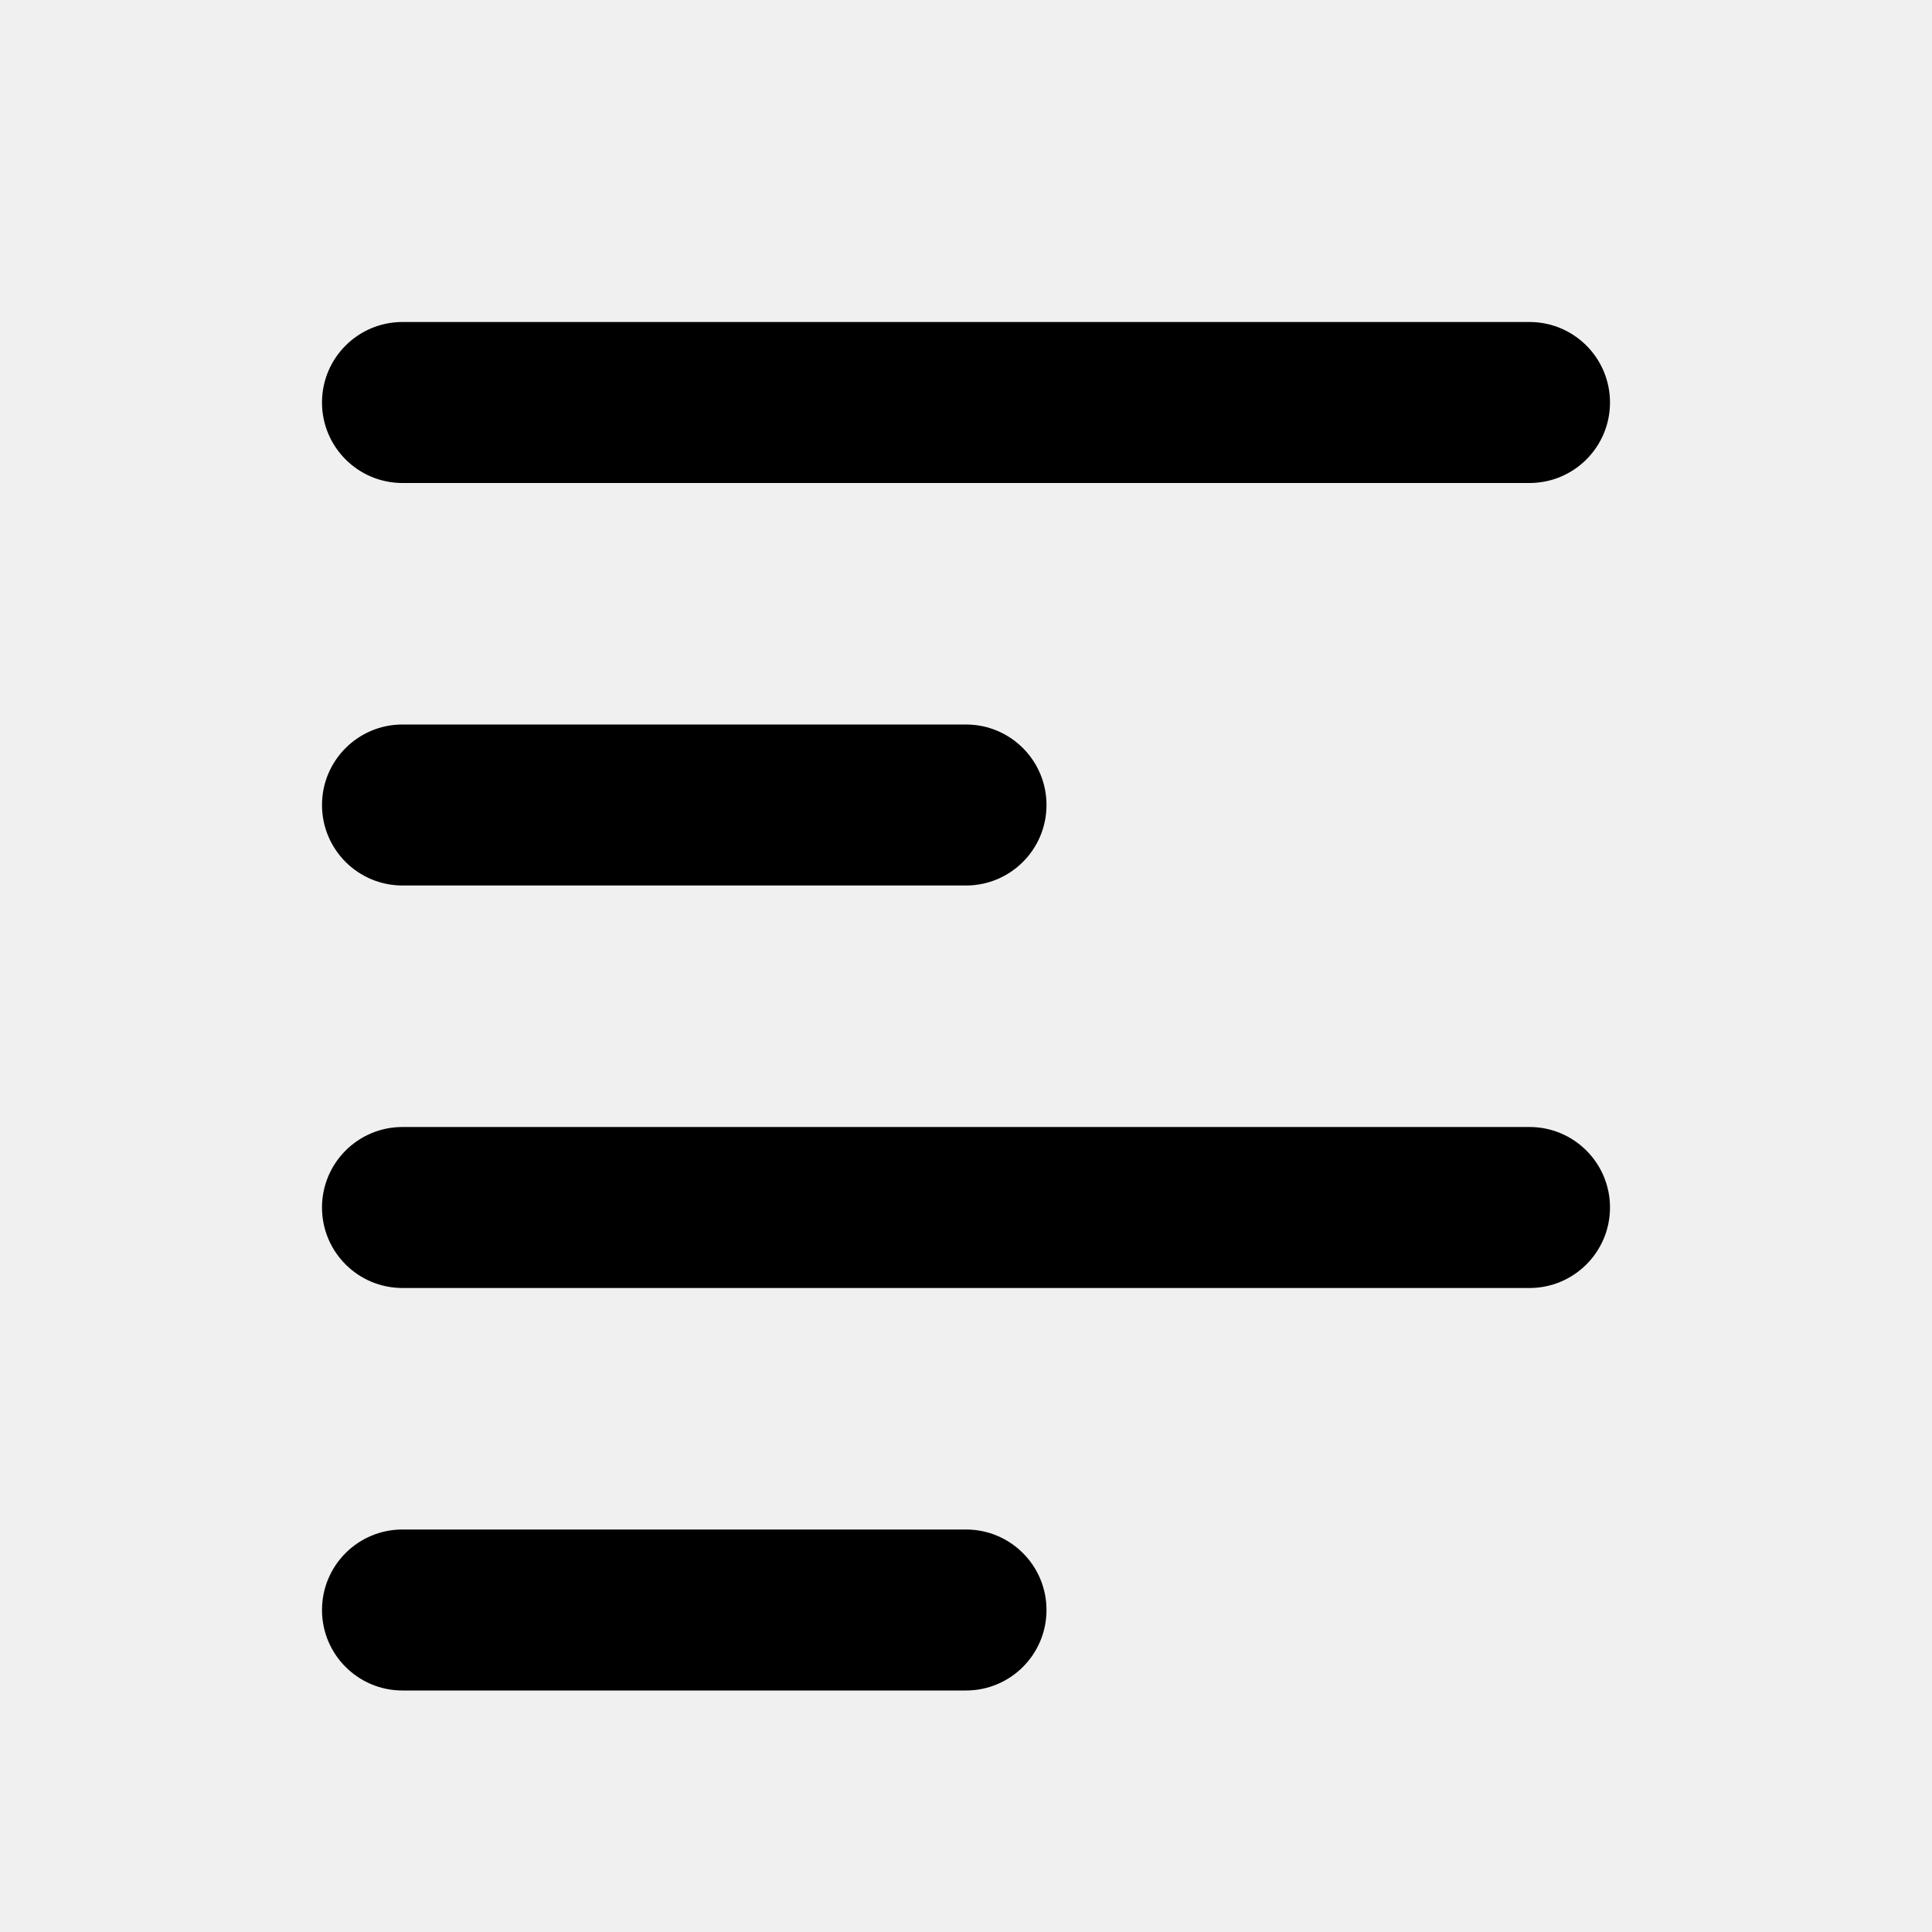
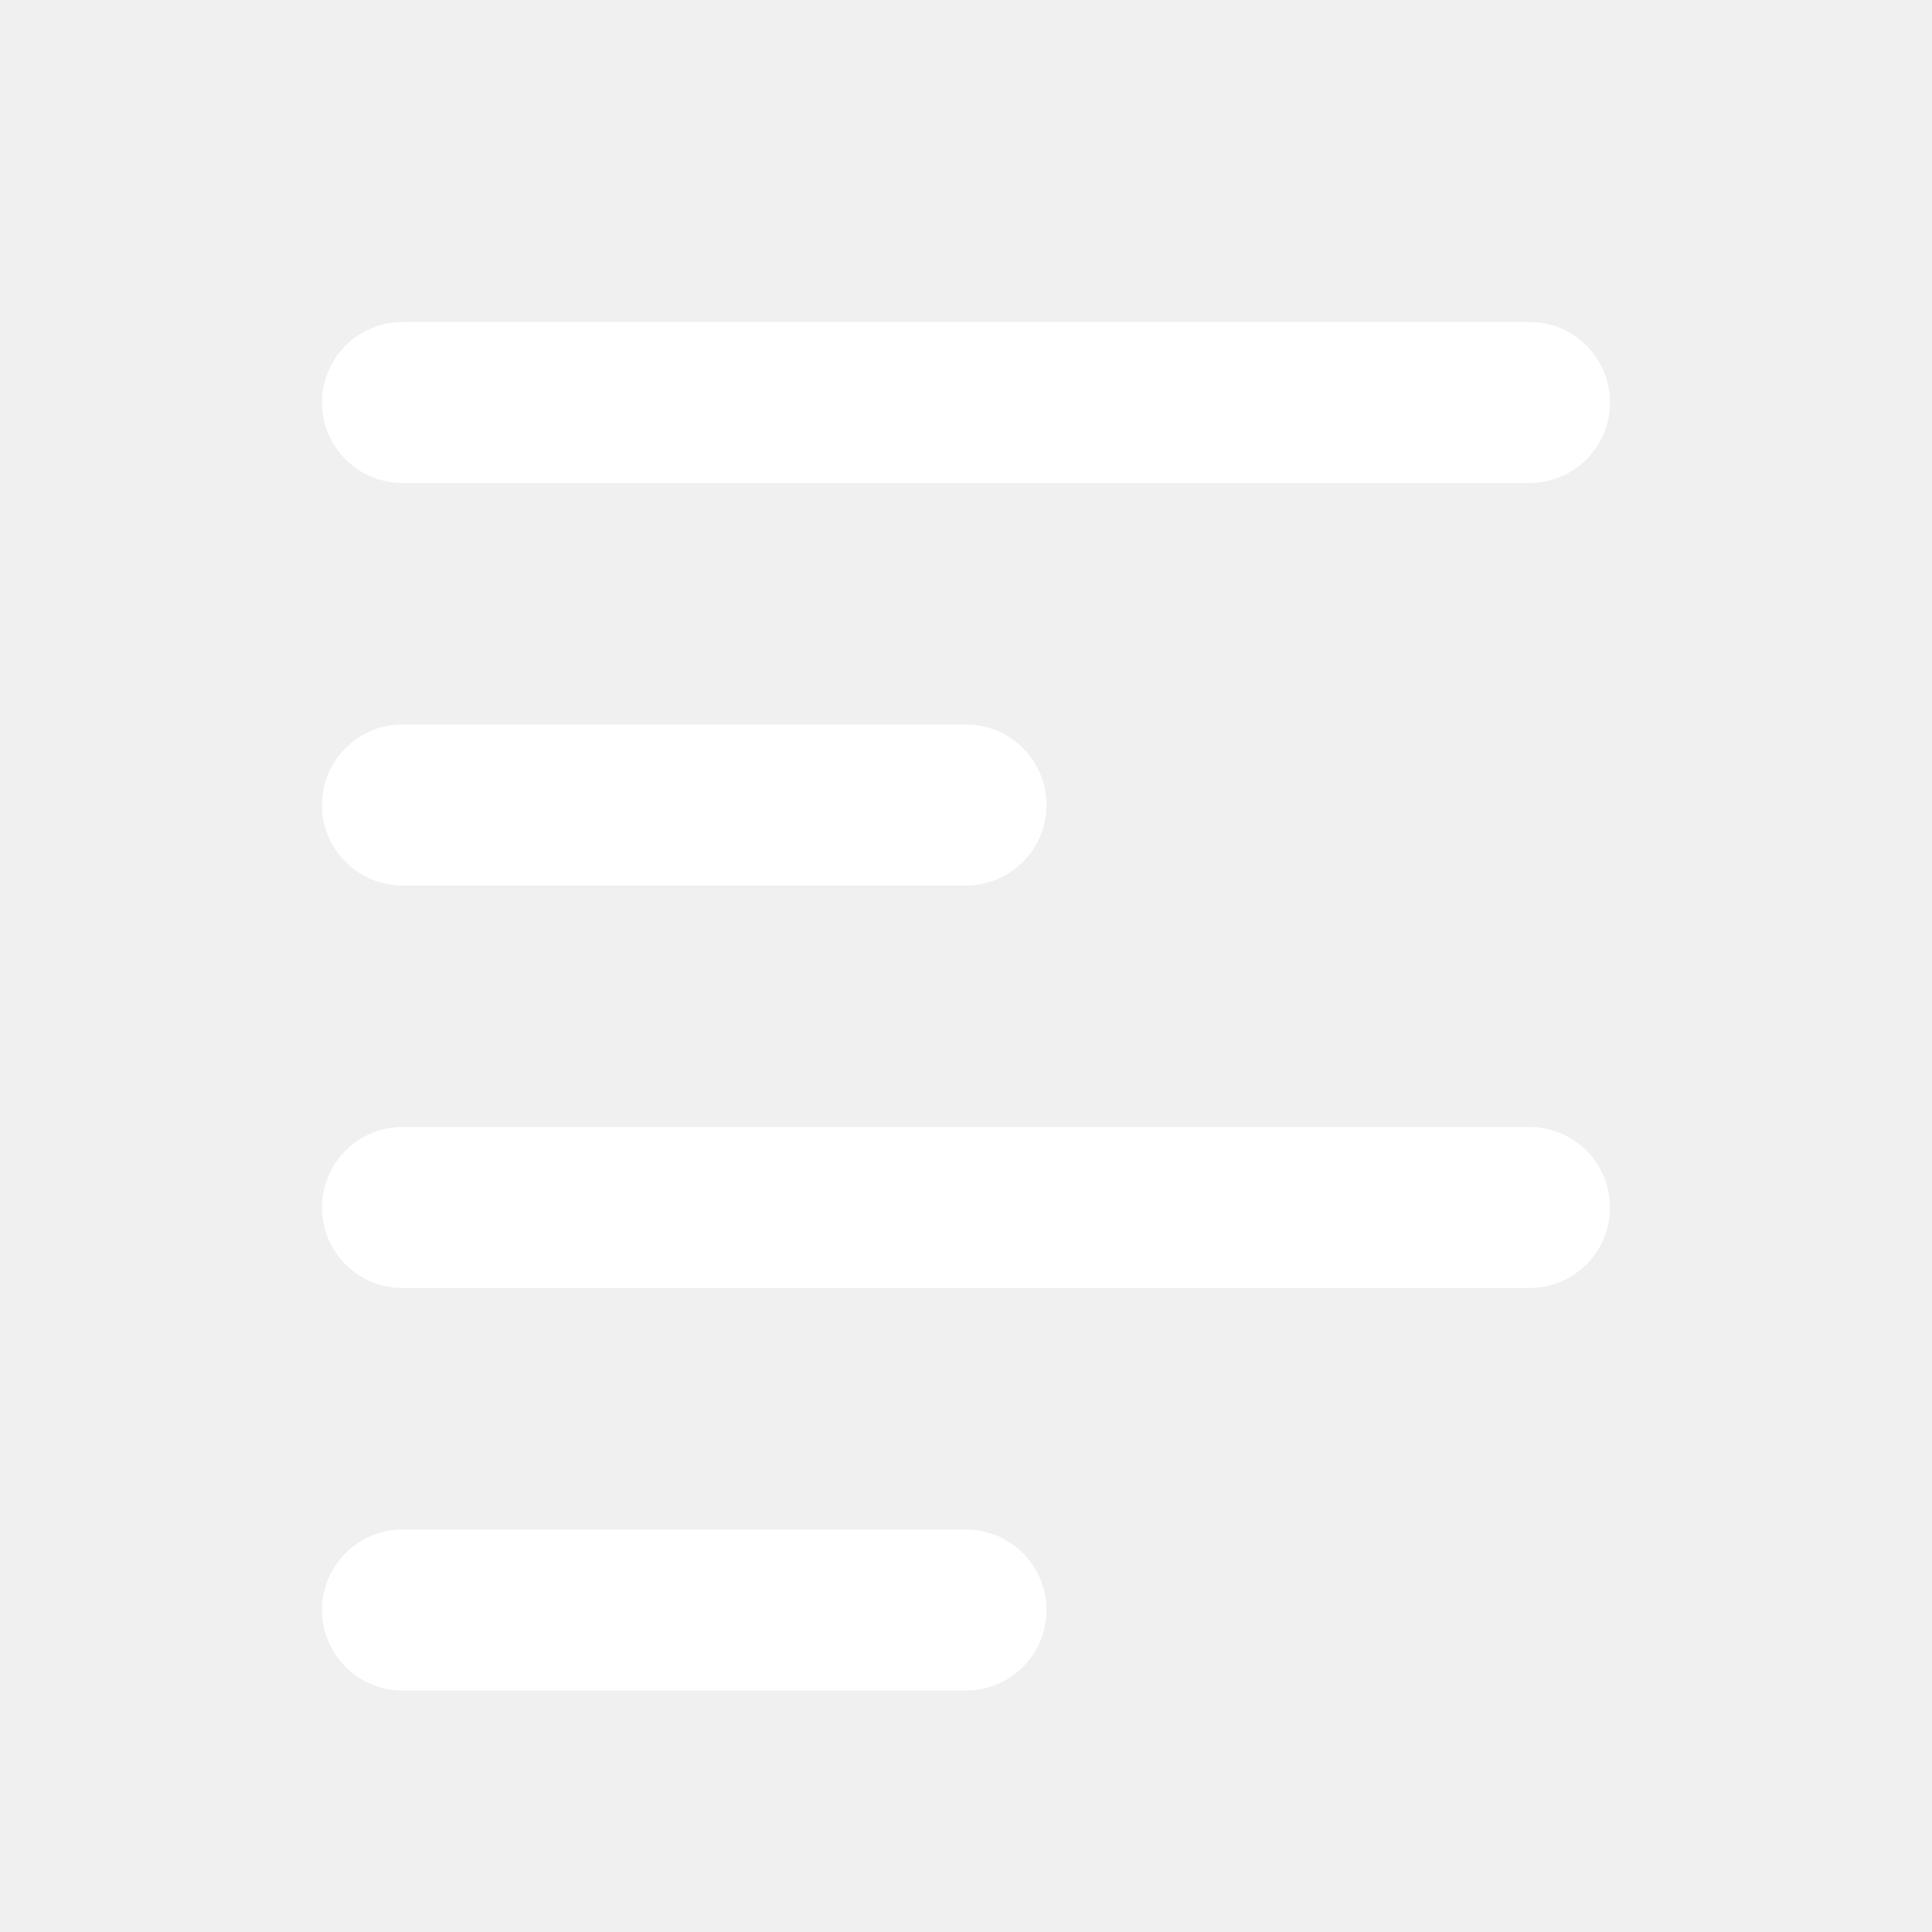
- <svg xmlns="http://www.w3.org/2000/svg" viewBox="0 0 24 24" fill="#000000">
+ <svg xmlns="http://www.w3.org/2000/svg" viewBox="0 0 24 24" fill="#ffffff">
  <rect x="4" y="4" width="16" height="2" rx="1" />
  <rect x="4" y="9" width="9" height="2" rx="1" />
  <rect x="4" y="14" width="16" height="2" rx="1" />
  <rect x="4" y="19" width="9" height="2" rx="1" />
</svg>
